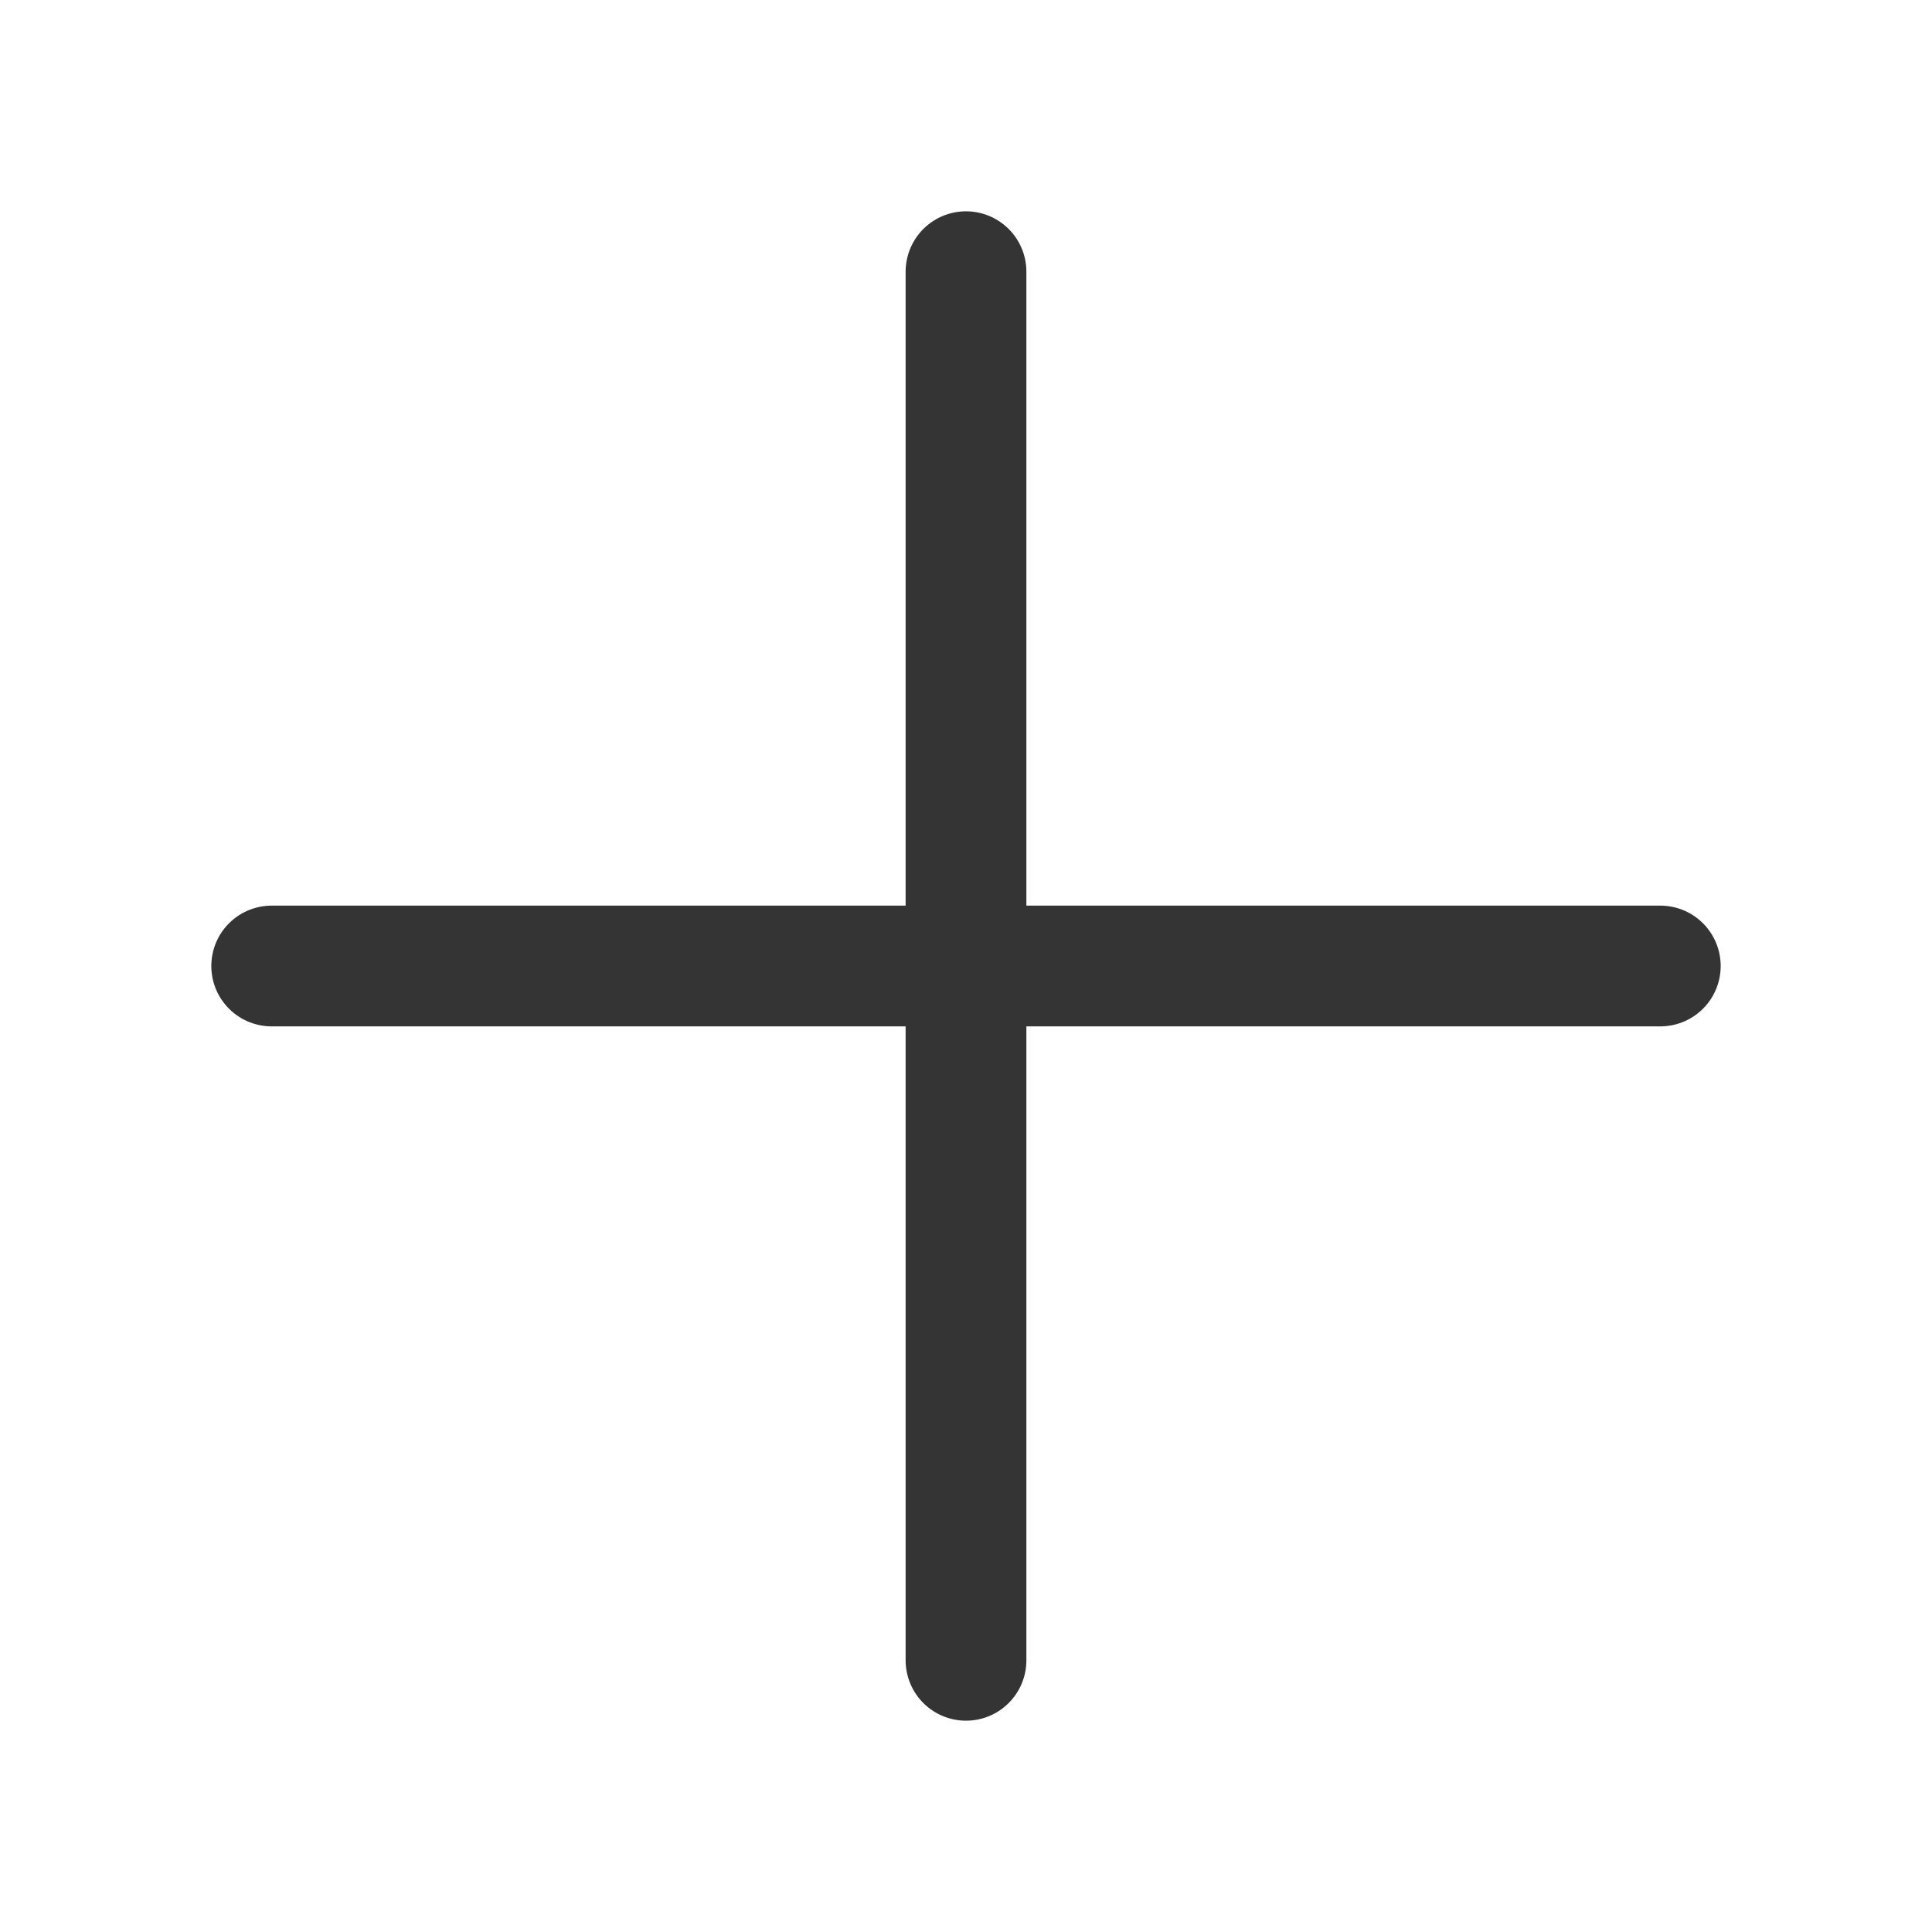
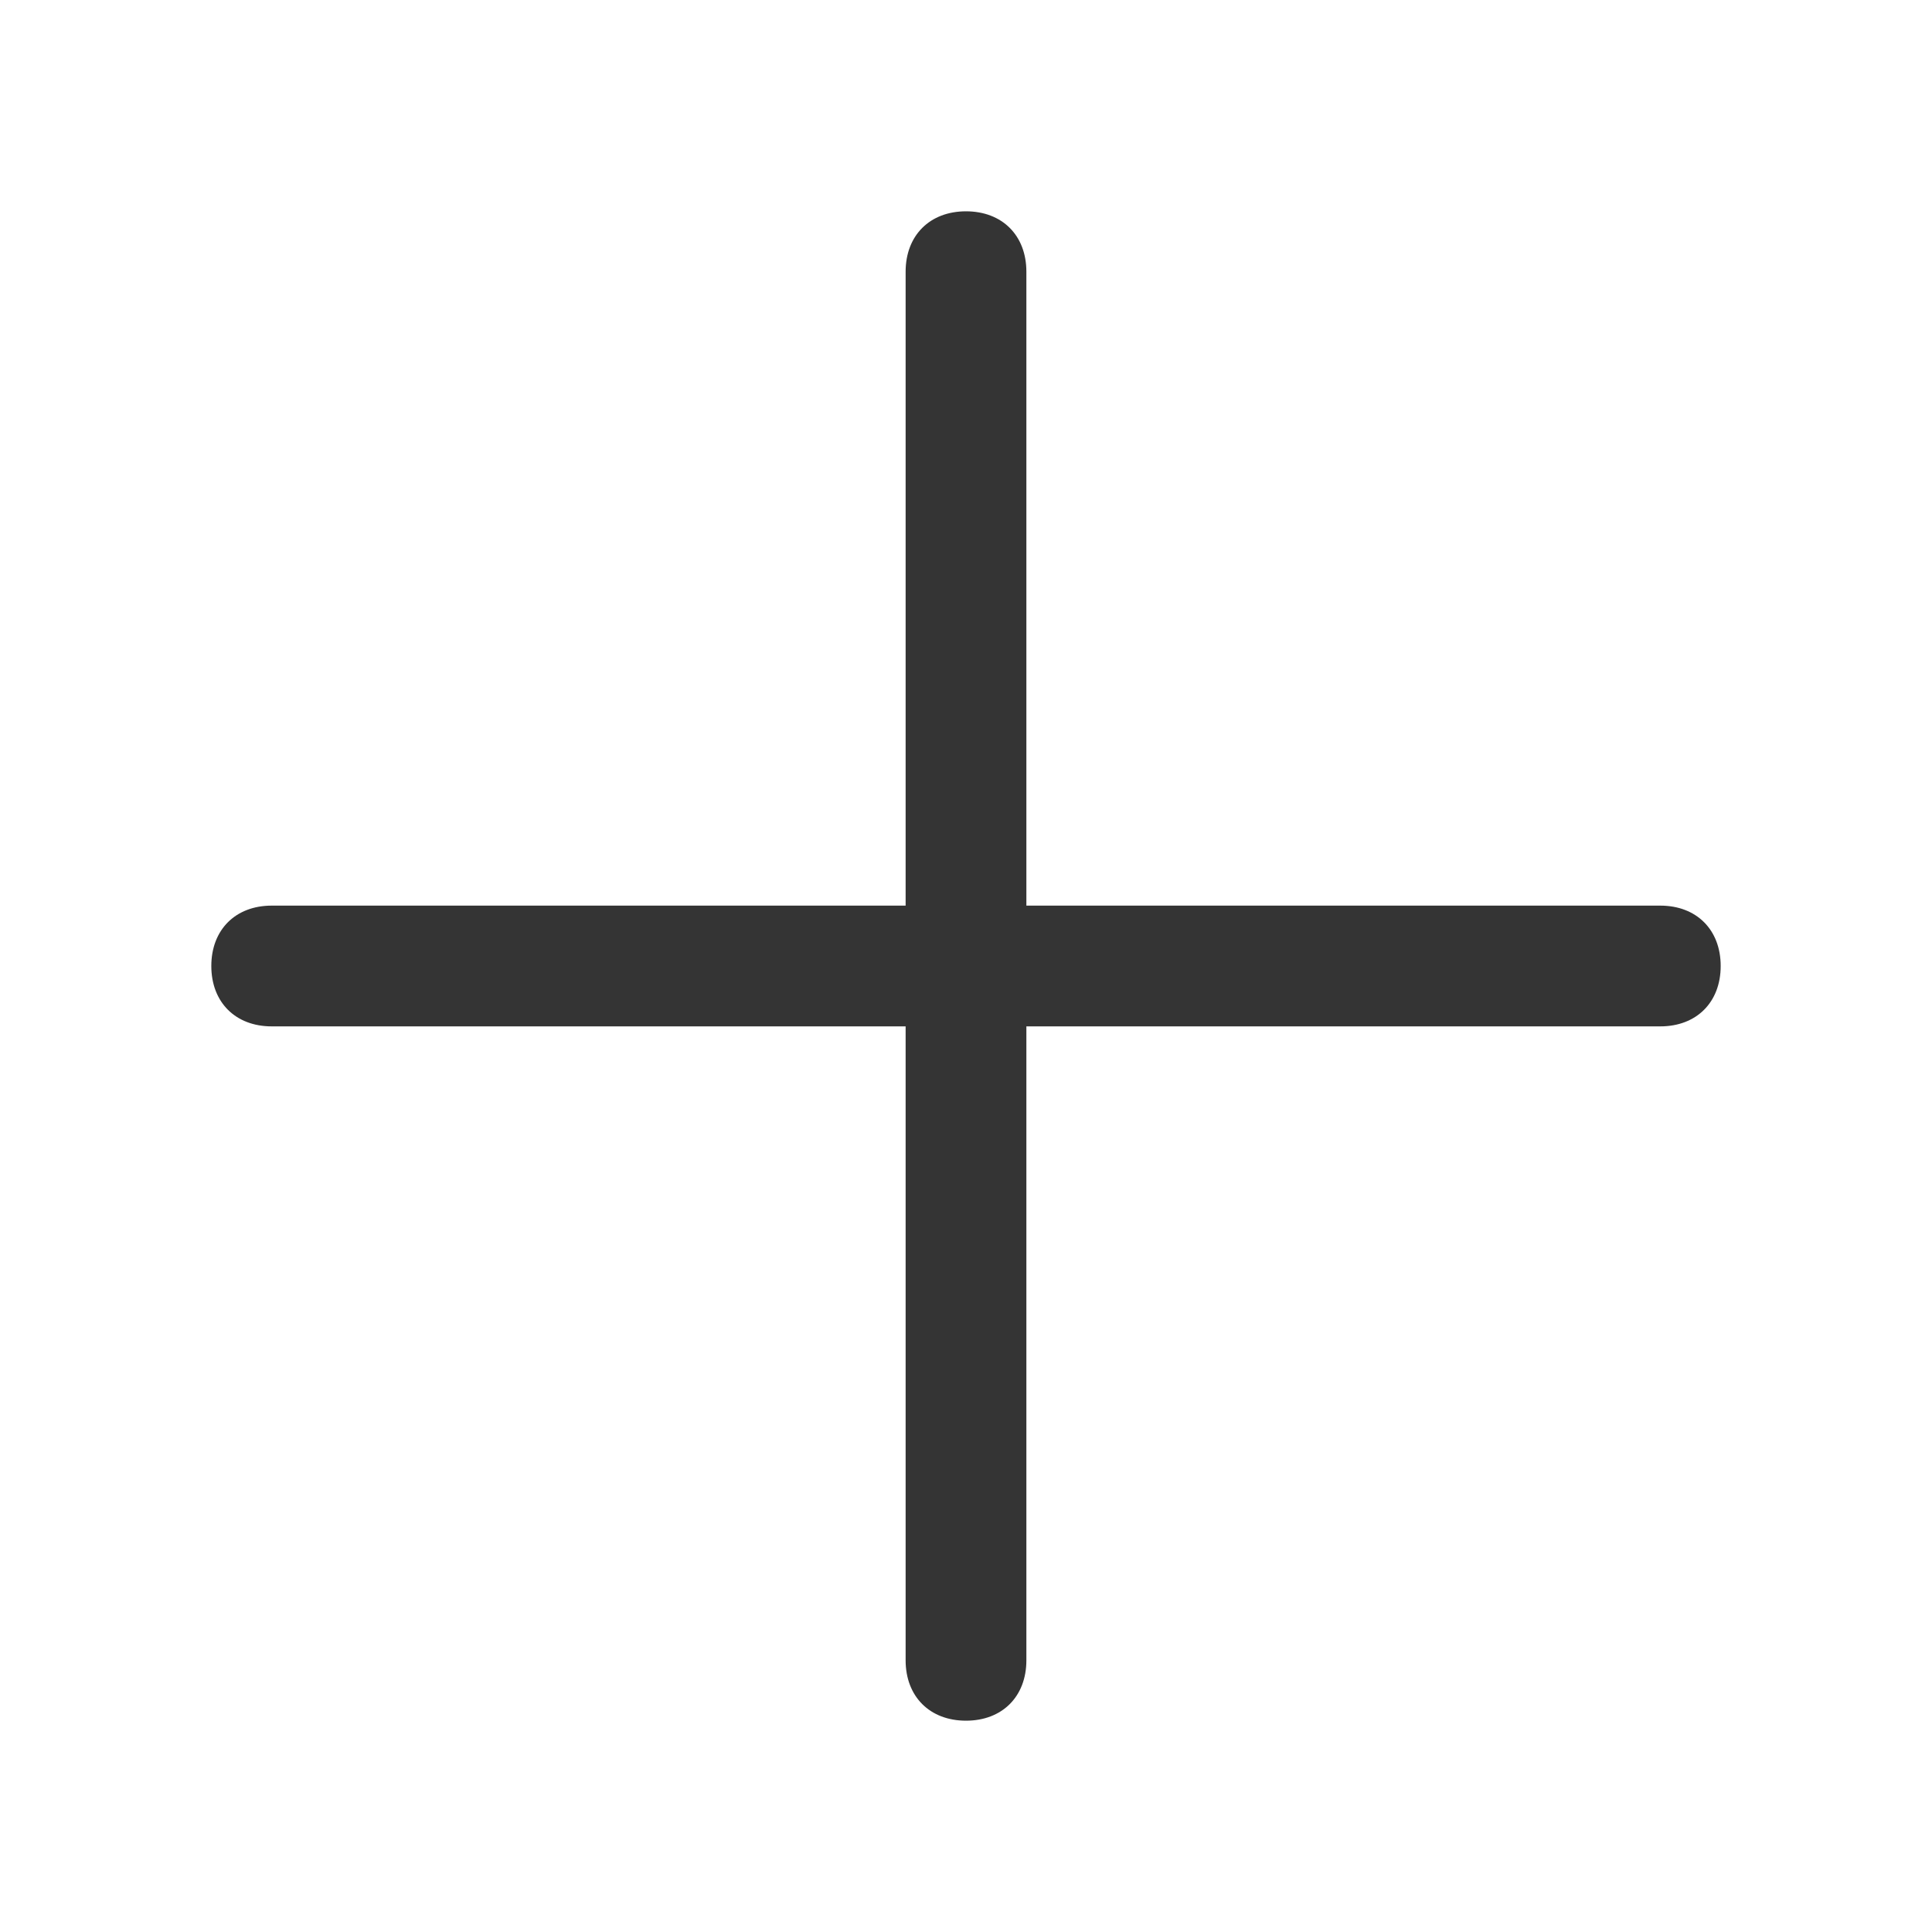
<svg xmlns="http://www.w3.org/2000/svg" width="32" height="32" viewBox="0 0 32 32" fill="none">
-   <path d="M16 4.5V27.5" stroke="#343434" stroke-width="2" stroke-miterlimit="10" stroke-linecap="round" stroke-linejoin="round" />
-   <path d="M4.5 16H27.5" stroke="#343434" stroke-width="2" stroke-miterlimit="10" stroke-linecap="round" stroke-linejoin="round" />
+   <path d="M27.5 15H17V4.5C17 3.9 16.6 3.5 16 3.5C15.4 3.5 15 3.9 15 4.5V15H4.5C3.9 15 3.5 15.4 3.5 16C3.5 16.6 3.9 17 4.5 17H15V27.5C15 28.1 15.4 28.5 16 28.5C16.6 28.5 17 28.1 17 27.5V17H27.5C28.1 17 28.5 16.6 28.5 16C28.5 15.4 28.1 15 27.5 15Z" fill="#343434" />
</svg>
